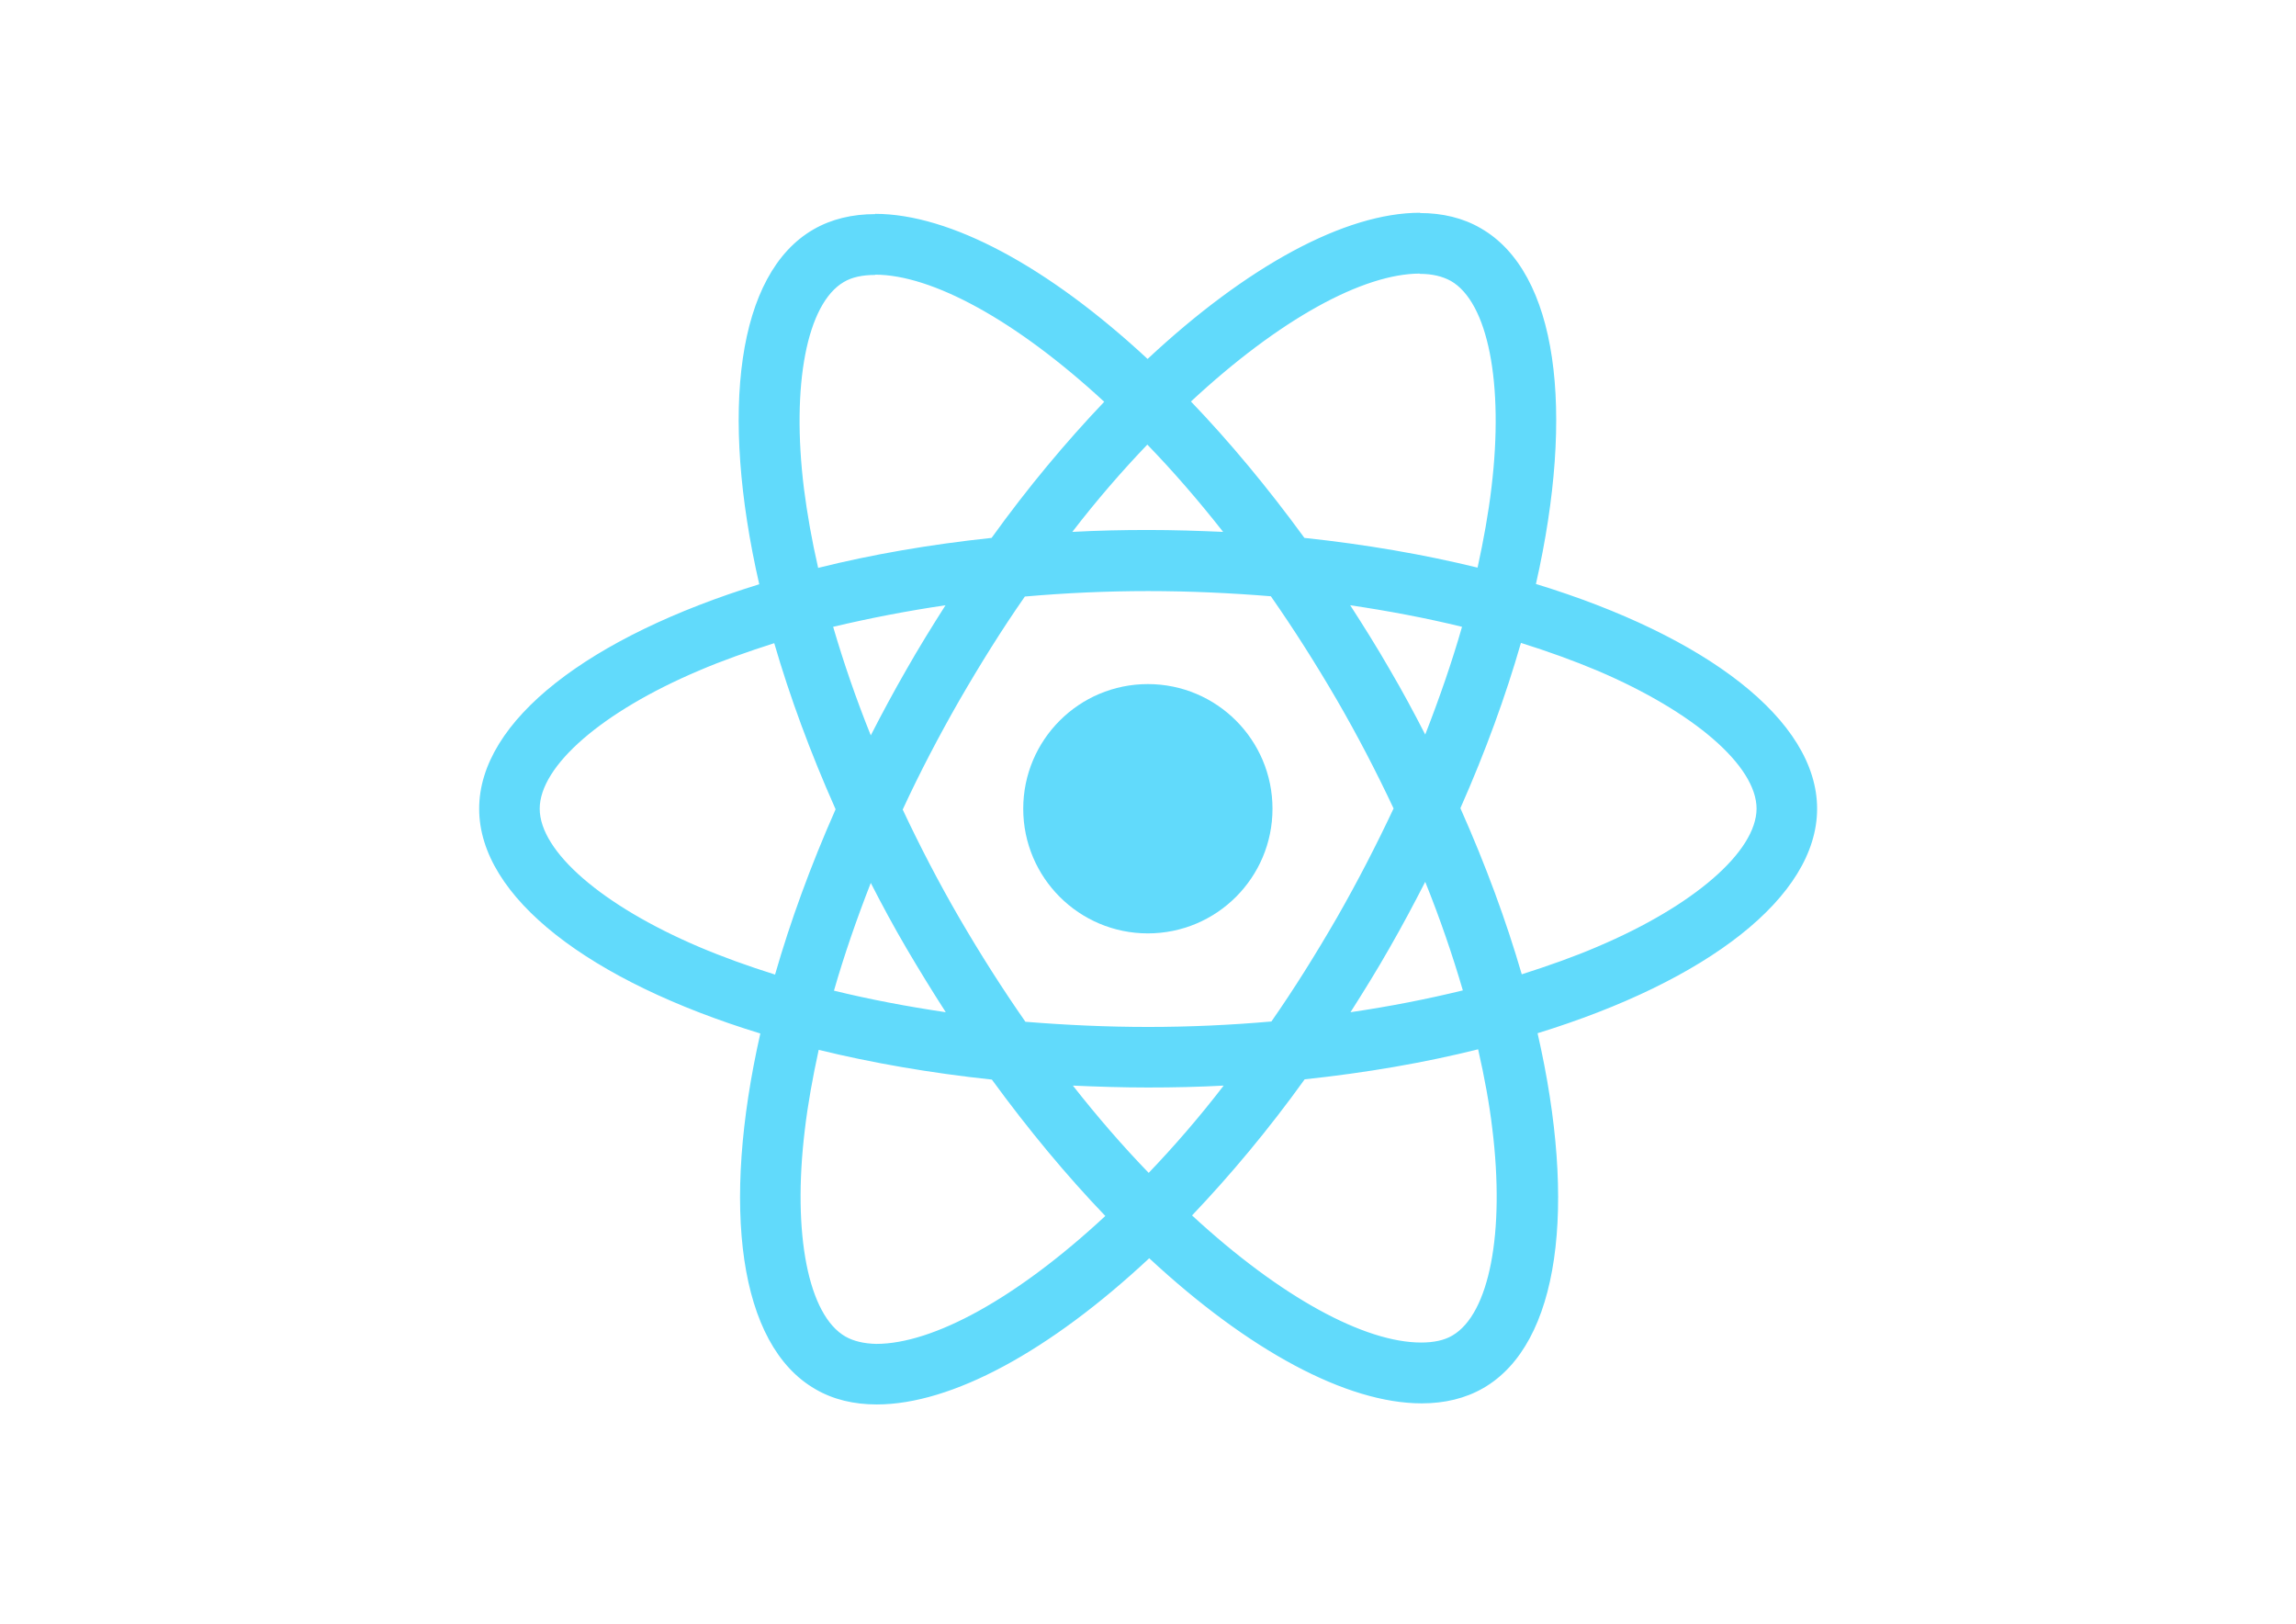
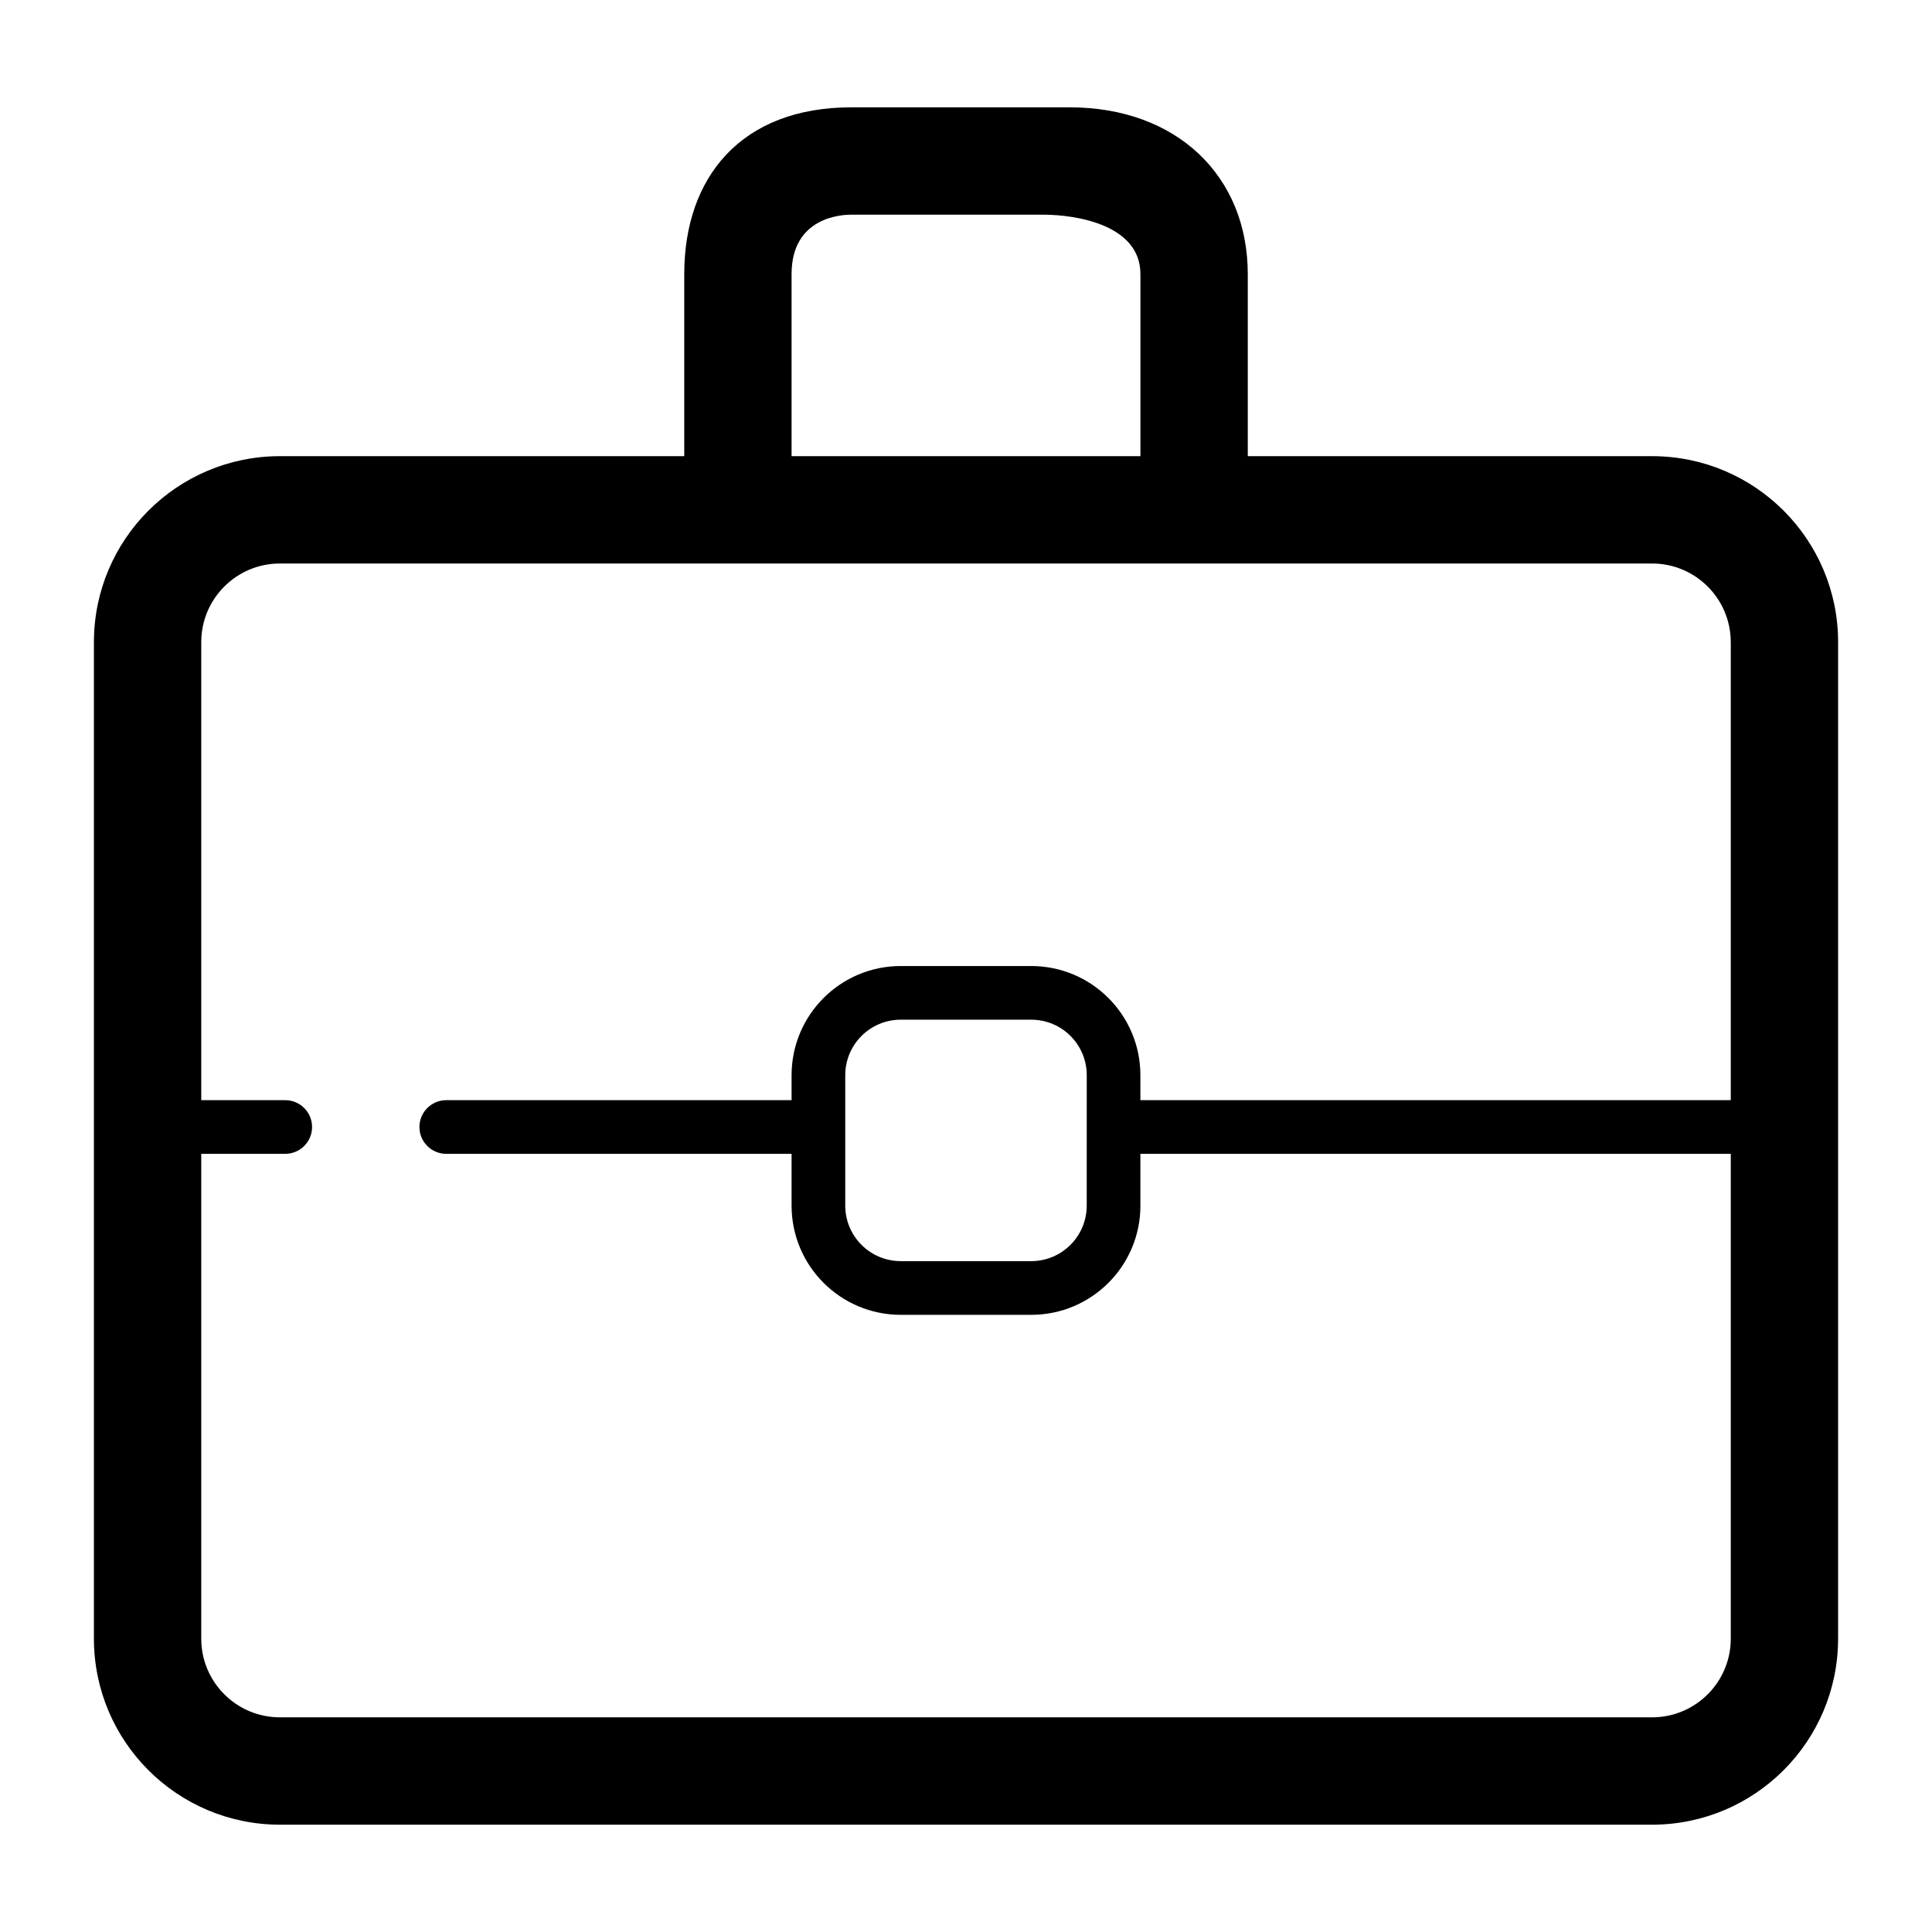
- <svg xmlns="http://www.w3.org/2000/svg" viewBox="0 0 841.9 595.3">
-   <g fill="#61DAFB">
-     <path d="M666.3 296.5c0-32.5-40.7-63.3-103.1-82.4 14.4-63.6 8-114.2-20.2-130.4-6.5-3.8-14.1-5.6-22.4-5.6v22.3c4.6 0 8.3.9 11.4 2.6 13.6 7.8 19.5 37.5 14.9 75.7-1.1 9.4-2.9 19.3-5.1 29.4-19.6-4.8-41-8.5-63.5-10.9-13.5-18.5-27.5-35.3-41.6-50 32.6-30.3 63.2-46.9 84-46.9V78c-27.5 0-63.5 19.6-99.9 53.6-36.4-33.8-72.4-53.2-99.9-53.2v22.3c20.7 0 51.4 16.5 84 46.6-14 14.7-28 31.4-41.3 49.9-22.6 2.4-44 6.1-63.6 11-2.3-10-4-19.7-5.2-29-4.7-38.2 1.1-67.9 14.6-75.8 3-1.8 6.9-2.6 11.5-2.6V78.5c-8.4 0-16 1.8-22.6 5.6-28.1 16.2-34.4 66.7-19.9 130.1-62.2 19.2-102.7 49.9-102.7 82.3 0 32.5 40.7 63.3 103.1 82.4-14.4 63.6-8 114.2 20.2 130.4 6.5 3.8 14.1 5.6 22.5 5.6 27.5 0 63.5-19.6 99.9-53.6 36.4 33.8 72.4 53.2 99.9 53.2 8.4 0 16-1.8 22.6-5.6 28.1-16.2 34.4-66.7 19.9-130.1 62-19.1 102.5-49.9 102.5-82.3zm-130.2-66.7c-3.7 12.9-8.3 26.2-13.5 39.5-4.1-8-8.4-16-13.1-24-4.6-8-9.5-15.8-14.4-23.4 14.2 2.1 27.9 4.7 41 7.9zm-45.8 106.5c-7.8 13.5-15.8 26.3-24.1 38.2-14.9 1.3-30 2-45.2 2-15.1 0-30.2-.7-45-1.9-8.3-11.9-16.4-24.6-24.2-38-7.6-13.1-14.5-26.4-20.8-39.8 6.2-13.4 13.2-26.8 20.7-39.9 7.8-13.5 15.8-26.3 24.1-38.2 14.9-1.3 30-2 45.2-2 15.1 0 30.2.7 45 1.9 8.3 11.9 16.4 24.6 24.2 38 7.6 13.1 14.5 26.4 20.8 39.8-6.3 13.4-13.2 26.8-20.7 39.9zm32.3-13c5.4 13.4 10 26.8 13.8 39.8-13.1 3.2-26.9 5.9-41.2 8 4.9-7.7 9.8-15.6 14.4-23.7 4.6-8 8.9-16.1 13-24.1zM421.2 430c-9.3-9.6-18.6-20.3-27.8-32 9 .4 18.2.7 27.5.7 9.4 0 18.7-.2 27.8-.7-9 11.7-18.3 22.4-27.5 32zm-74.4-58.9c-14.2-2.1-27.9-4.7-41-7.9 3.7-12.9 8.3-26.2 13.5-39.5 4.1 8 8.4 16 13.1 24 4.7 8 9.5 15.8 14.4 23.4zM420.7 163c9.3 9.6 18.6 20.3 27.8 32-9-.4-18.2-.7-27.5-.7-9.4 0-18.7.2-27.8.7 9-11.7 18.3-22.4 27.5-32zm-74 58.9c-4.9 7.7-9.8 15.6-14.4 23.7-4.6 8-8.9 16-13 24-5.4-13.4-10-26.8-13.8-39.8 13.1-3.1 26.9-5.8 41.2-7.9zm-90.5 125.2c-35.4-15.1-58.3-34.9-58.3-50.6 0-15.7 22.9-35.6 58.3-50.6 8.6-3.7 18-7 27.7-10.1 5.7 19.6 13.2 40 22.5 60.9-9.2 20.8-16.6 41.1-22.2 60.6-9.9-3.1-19.3-6.5-28-10.2zM310 490c-13.6-7.8-19.5-37.5-14.9-75.7 1.1-9.4 2.9-19.3 5.1-29.4 19.6 4.8 41 8.5 63.5 10.9 13.5 18.5 27.5 35.3 41.6 50-32.6 30.3-63.2 46.9-84 46.9-4.5-.1-8.3-1-11.3-2.7zm237.2-76.2c4.7 38.2-1.1 67.9-14.6 75.8-3 1.8-6.9 2.6-11.5 2.6-20.7 0-51.4-16.5-84-46.6 14-14.7 28-31.4 41.3-49.9 22.6-2.4 44-6.1 63.6-11 2.3 10.1 4.1 19.8 5.2 29.1zm38.5-66.7c-8.6 3.7-18 7-27.7 10.1-5.7-19.6-13.2-40-22.5-60.9 9.2-20.8 16.6-41.1 22.2-60.6 9.9 3.1 19.3 6.5 28.1 10.2 35.4 15.1 58.3 34.9 58.3 50.6-.1 15.7-23 35.6-58.4 50.6zM320.8 78.4z" />
-     <circle cx="420.9" cy="296.5" r="45.7" />
-     <path d="M520.5 78.1z" />
-   </g>
+ <svg xmlns="http://www.w3.org/2000/svg" class="svg-icon" style="width: 1em; height: 1em;vertical-align: middle;fill: currentColor;overflow: hidden;" viewBox="0 0 1024 1024" version="1.1">
+   <path d="M875.634 241.778H661.348v-96.498C661.348 93.241 623.63 56.889 566.983 56.889h-115.74C392.747 56.889 362.667 94.052 362.667 145.266V241.778H148.366A98.603 98.603 0 0 0 49.778 340.366v528.156a98.617 98.617 0 0 0 98.588 98.603h727.268a98.603 98.603 0 0 0 98.588-98.603h0.014V340.366A98.603 98.603 0 0 0 875.634 241.778zM419.556 145.28C419.556 114.674 446.72 113.778 451.228 113.778h101.49c17.963 0 51.726 5.461 51.726 31.488V241.778h-184.889v-96.498zM875.634 910.222H148.366A41.7 41.7 0 0 1 106.667 868.523V611.556h44.516a14.222 14.222 0 1 0 0-28.444H106.667V340.366A41.7 41.7 0 0 1 148.366 298.667h727.268a41.7 41.7 0 0 1 41.7 41.7h0.014V583.111H604.43v-13.227a57.87 57.87 0 0 0-57.87-57.87h-69.12a57.87 57.87 0 0 0-57.884 57.87V583.111H236.53a14.222 14.222 0 1 0 0 28.444H419.556v27.449A57.884 57.884 0 0 0 477.44 696.889h69.12a57.884 57.884 0 0 0 57.884-57.884h-0.014V611.556h312.917v256.967A41.7 41.7 0 0 1 875.634 910.222zM576 569.884l-0.014 69.106a29.44 29.44 0 0 1-29.426 29.44h-69.12a29.44 29.44 0 0 1-29.44-29.44V569.884c0-16.256 13.17-29.426 29.44-29.426h69.12c16.256 0 29.44 13.156 29.44 29.426z" fill="" />
</svg>
